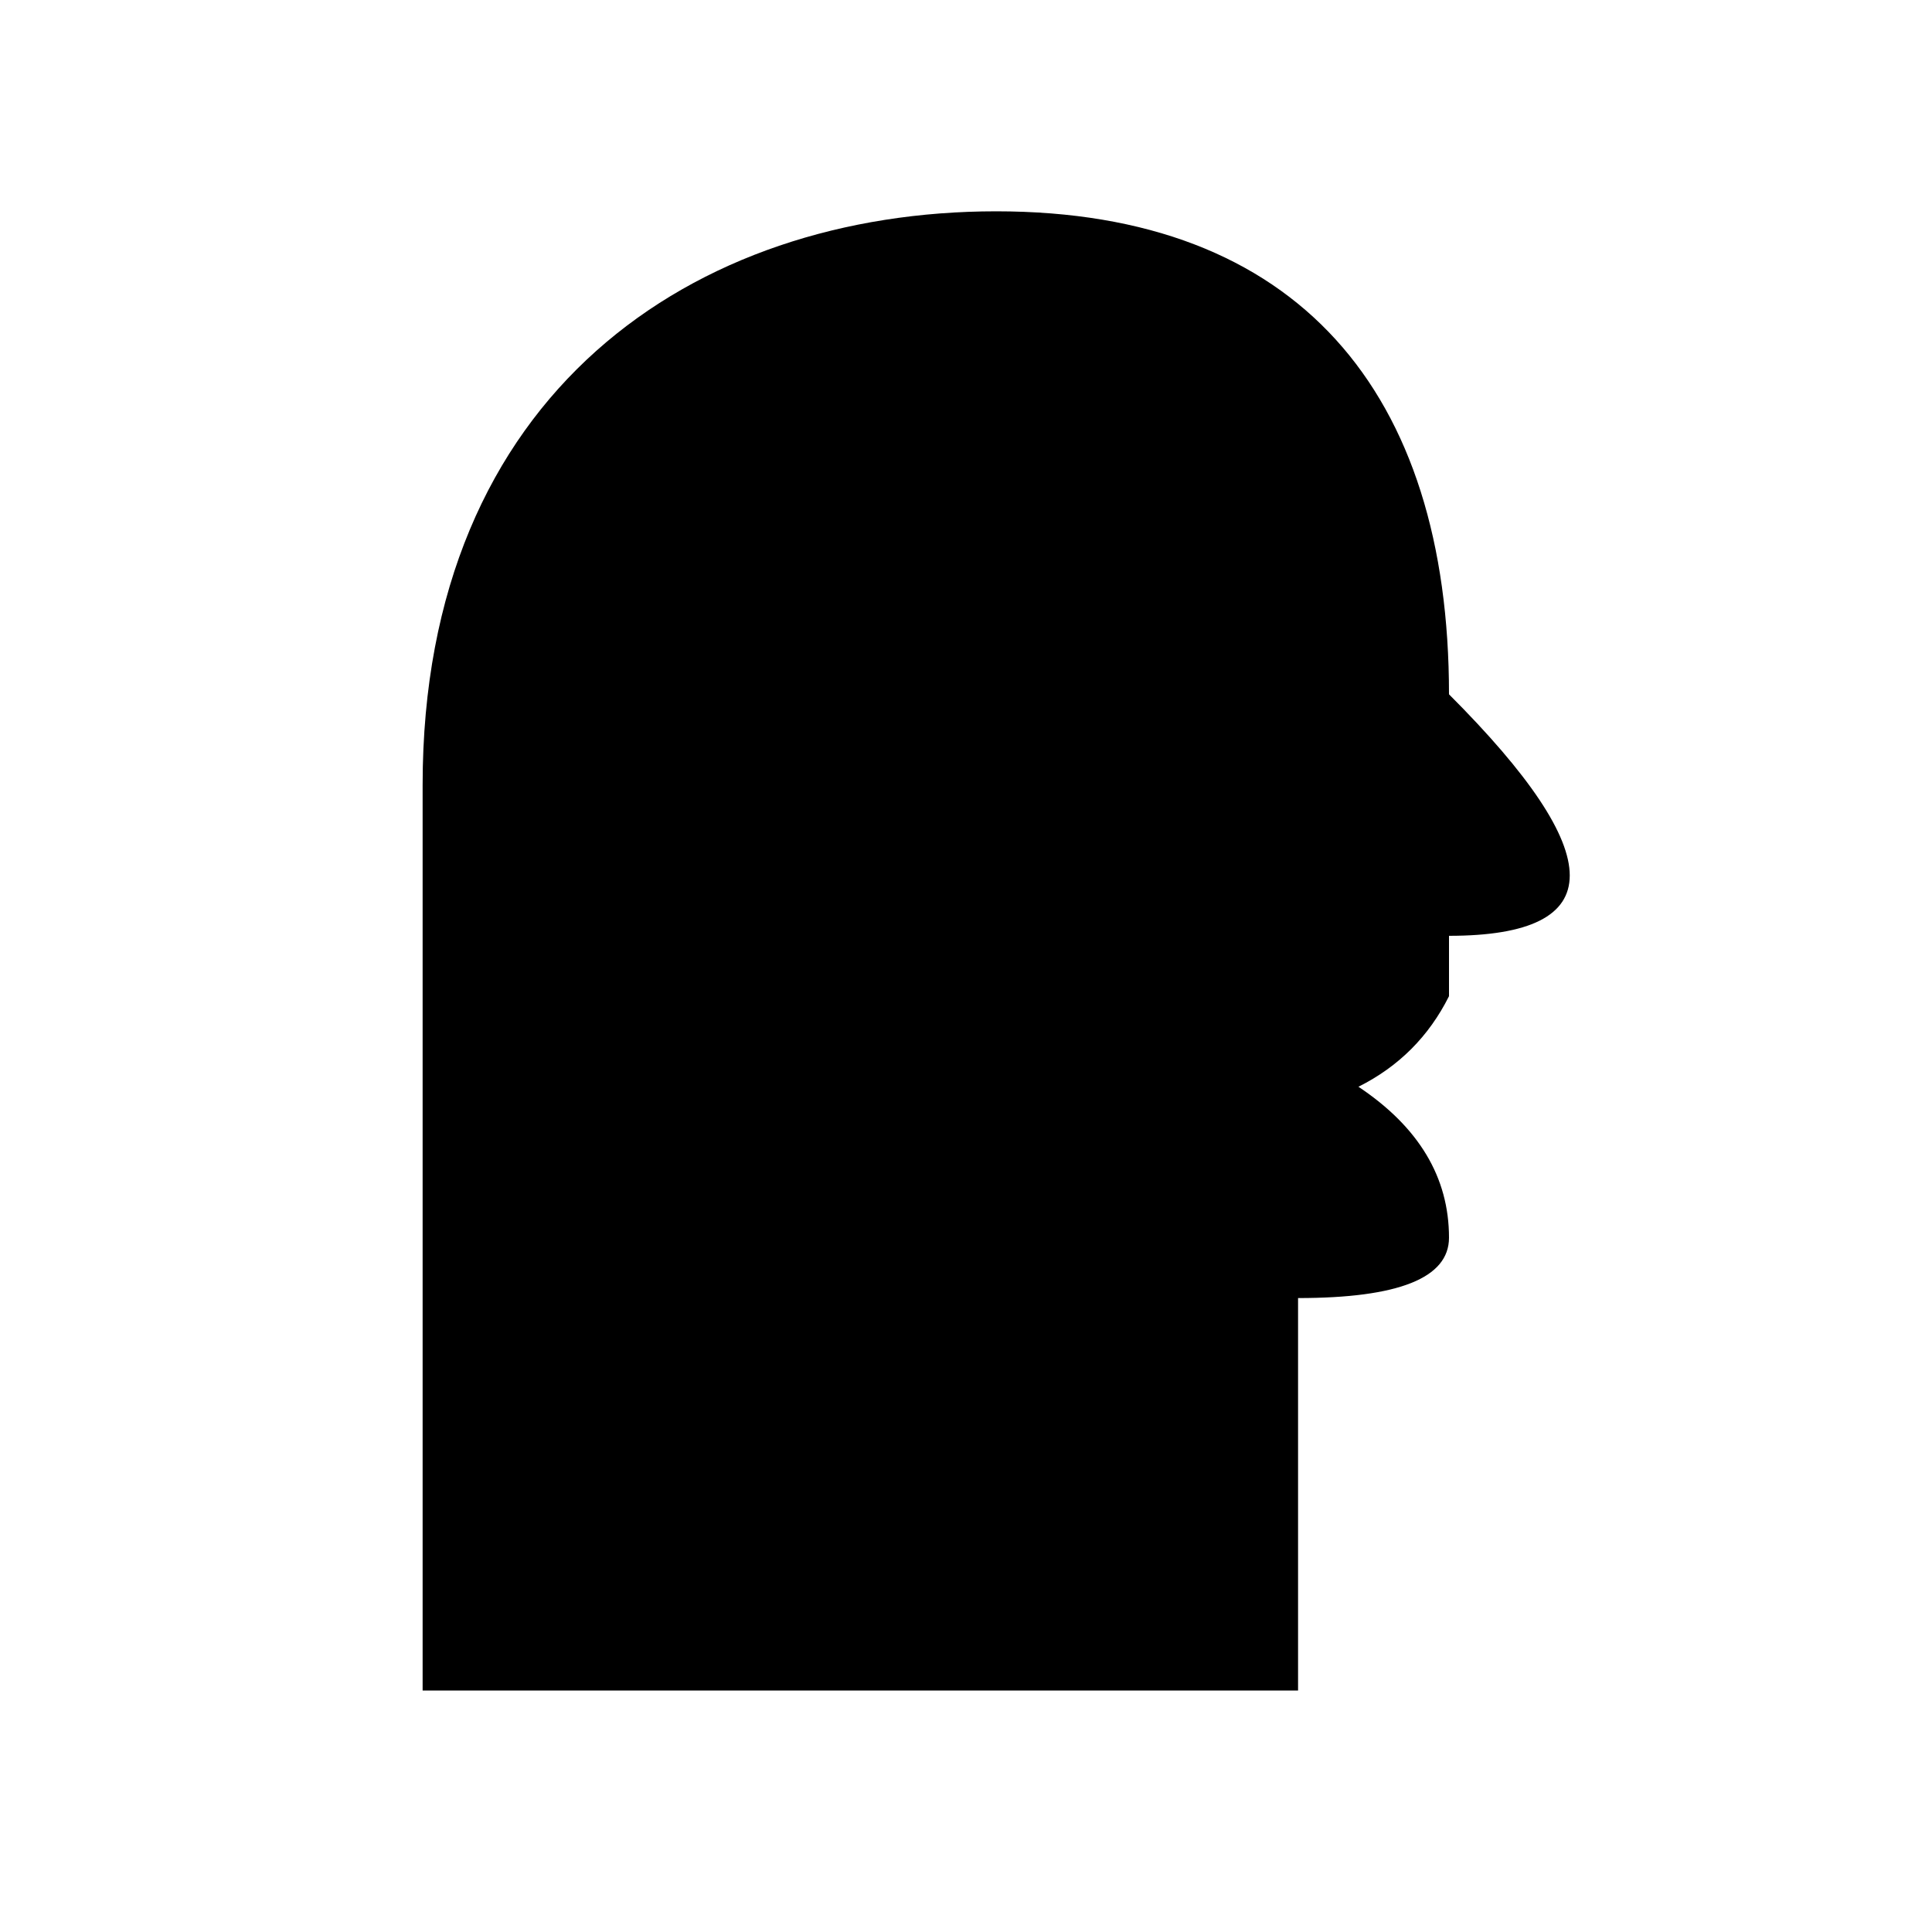
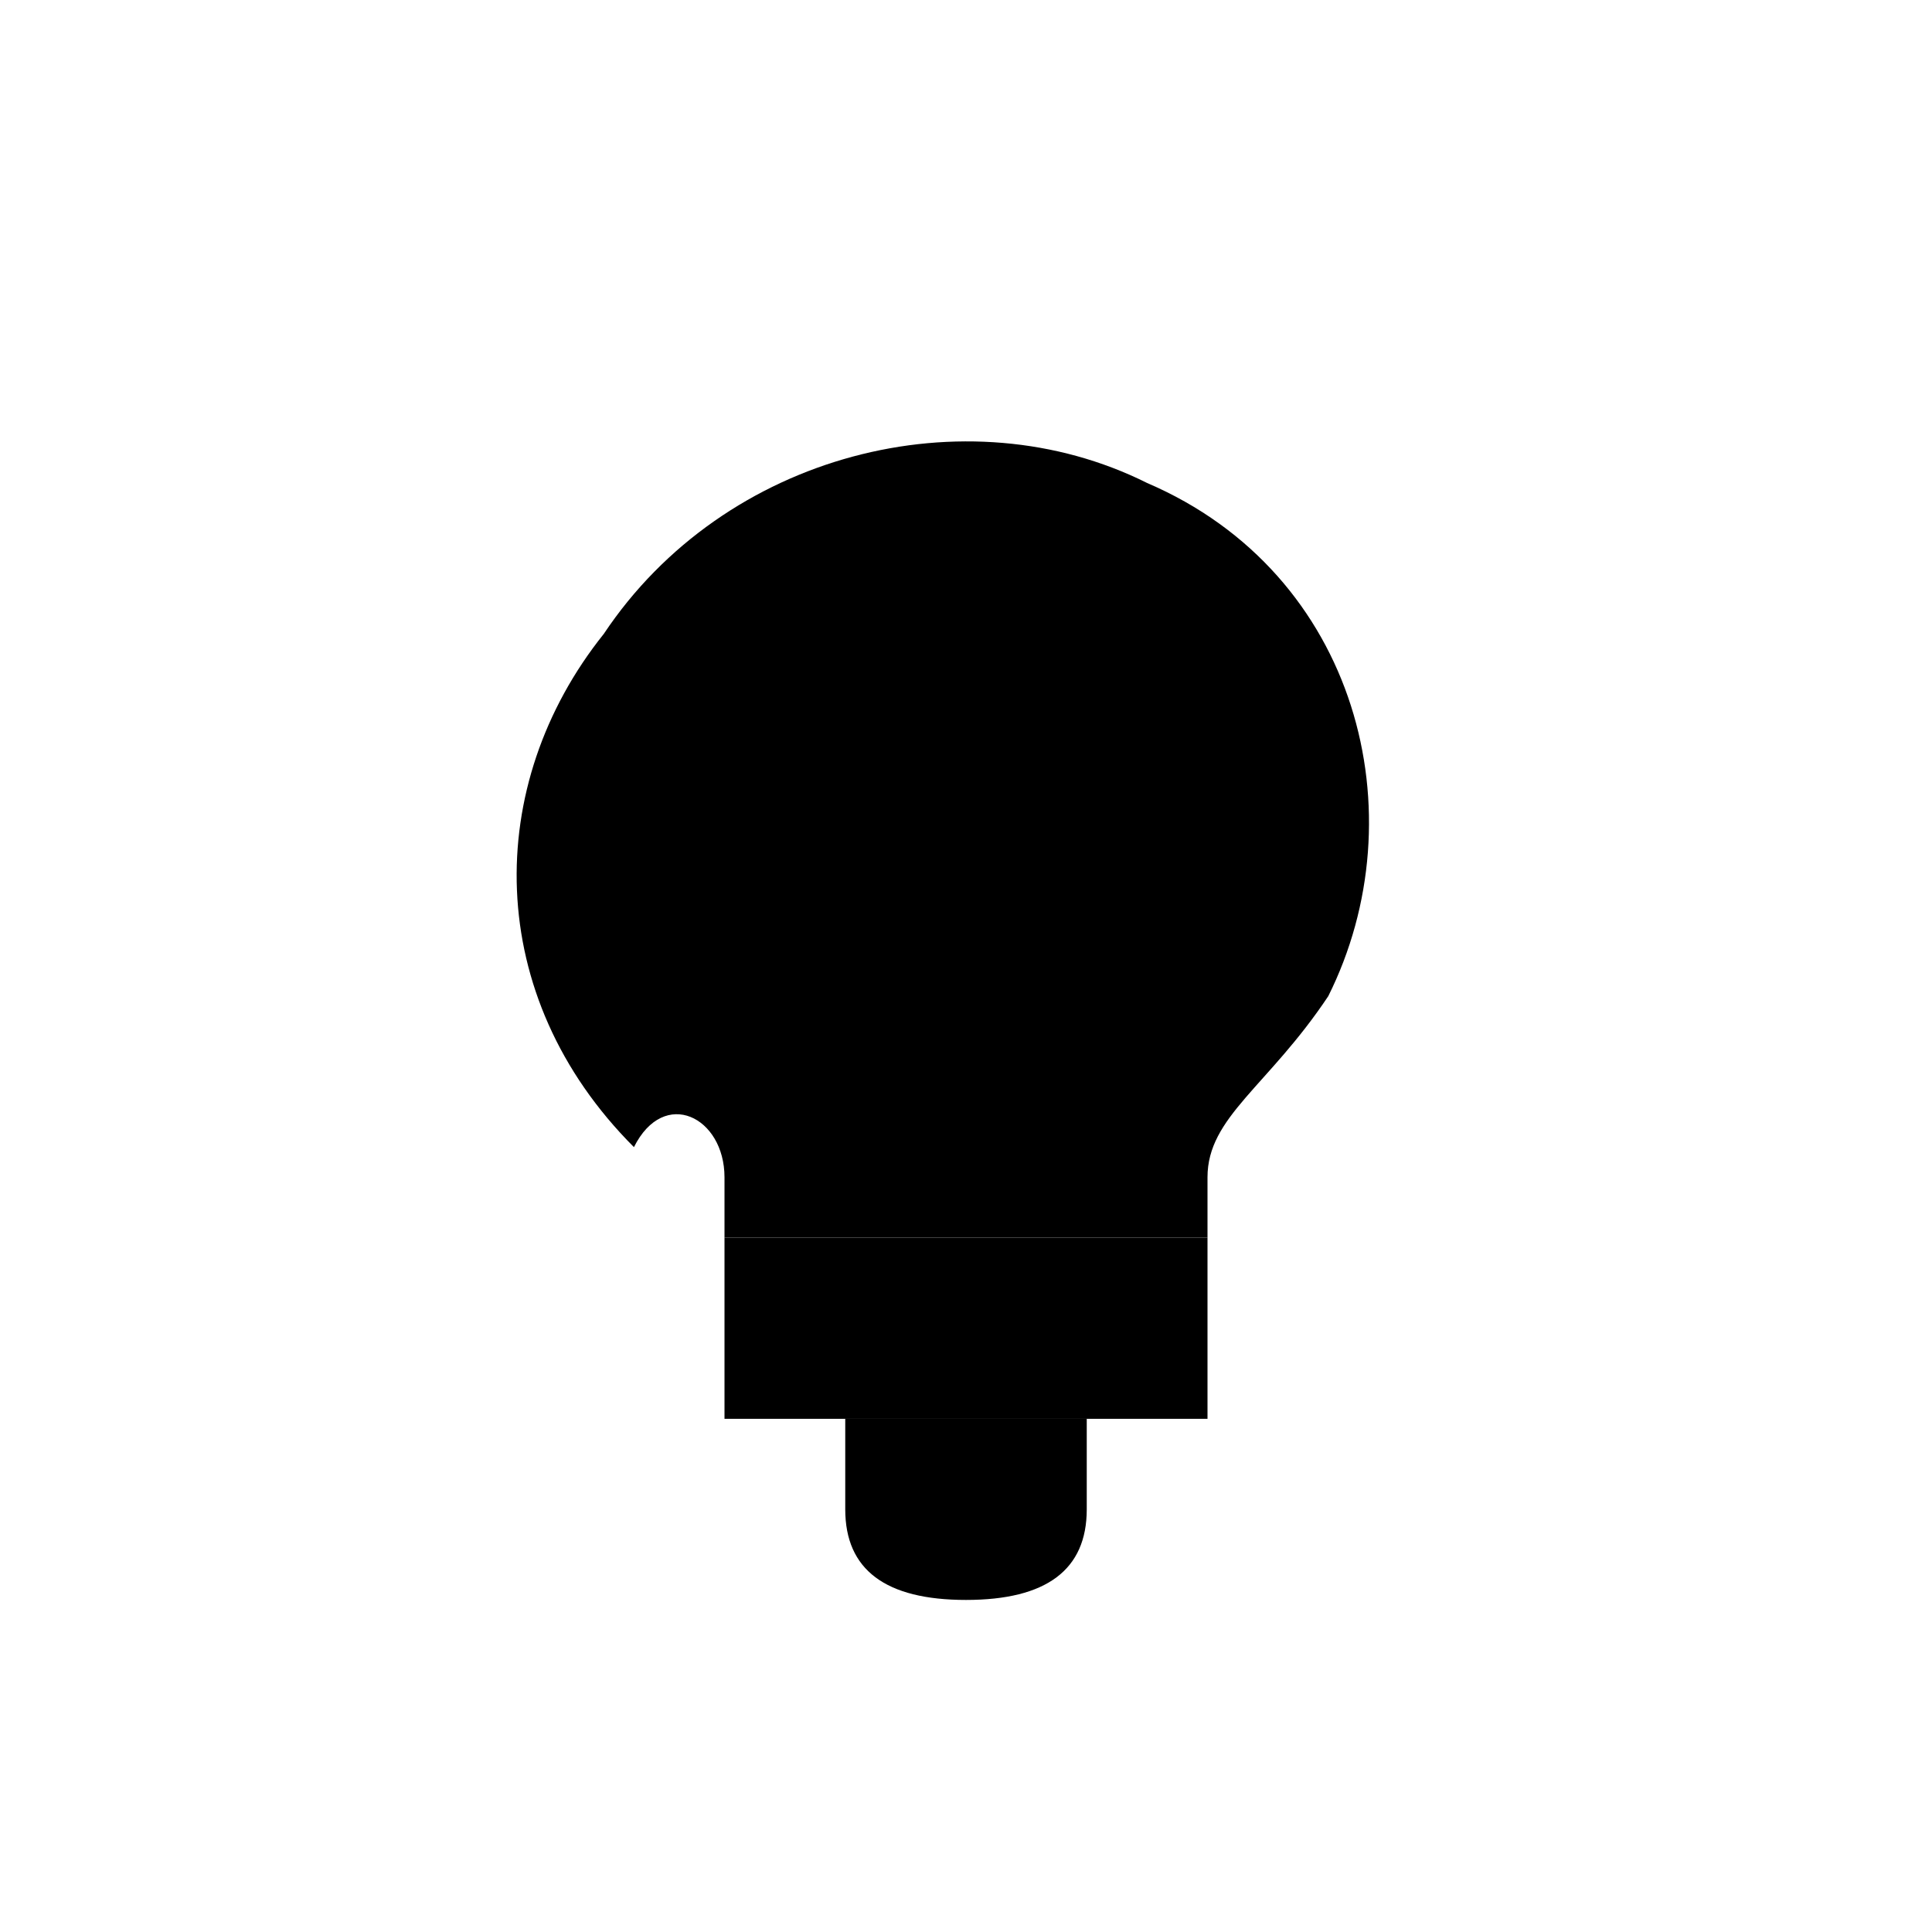
<svg xmlns="http://www.w3.org/2000/svg" viewBox="0 0 64 64">
-   <path d="M 14 56            L 14 26            C 14 13, 23 7, 33 7            C 43 7, 48 13, 48 23            Q 52 27 52 29            Q 52 31 48 31            L 48 33            Q 47 35 45 36            Q 48 38 48 41            Q 48 43 43 43            L 43 56 Z" />
+   <path d="M 21 38            C 16 33, 16 26, 20 21            C 24 15, 32 13, 38 16            C 45 19, 47 27, 44 33            C 42 36, 40 37, 40 39            L 40 41            L 24 41            L 24 39            C 24 37, 22 36, 21 38 Z" />
+   <rect x="24" y="41" width="16" height="6" />
+   <path d="M 28 47 L 28 50 Q 28 53 32 53 Q 36 53 36 50 L 36 47 Z" />
</svg>
